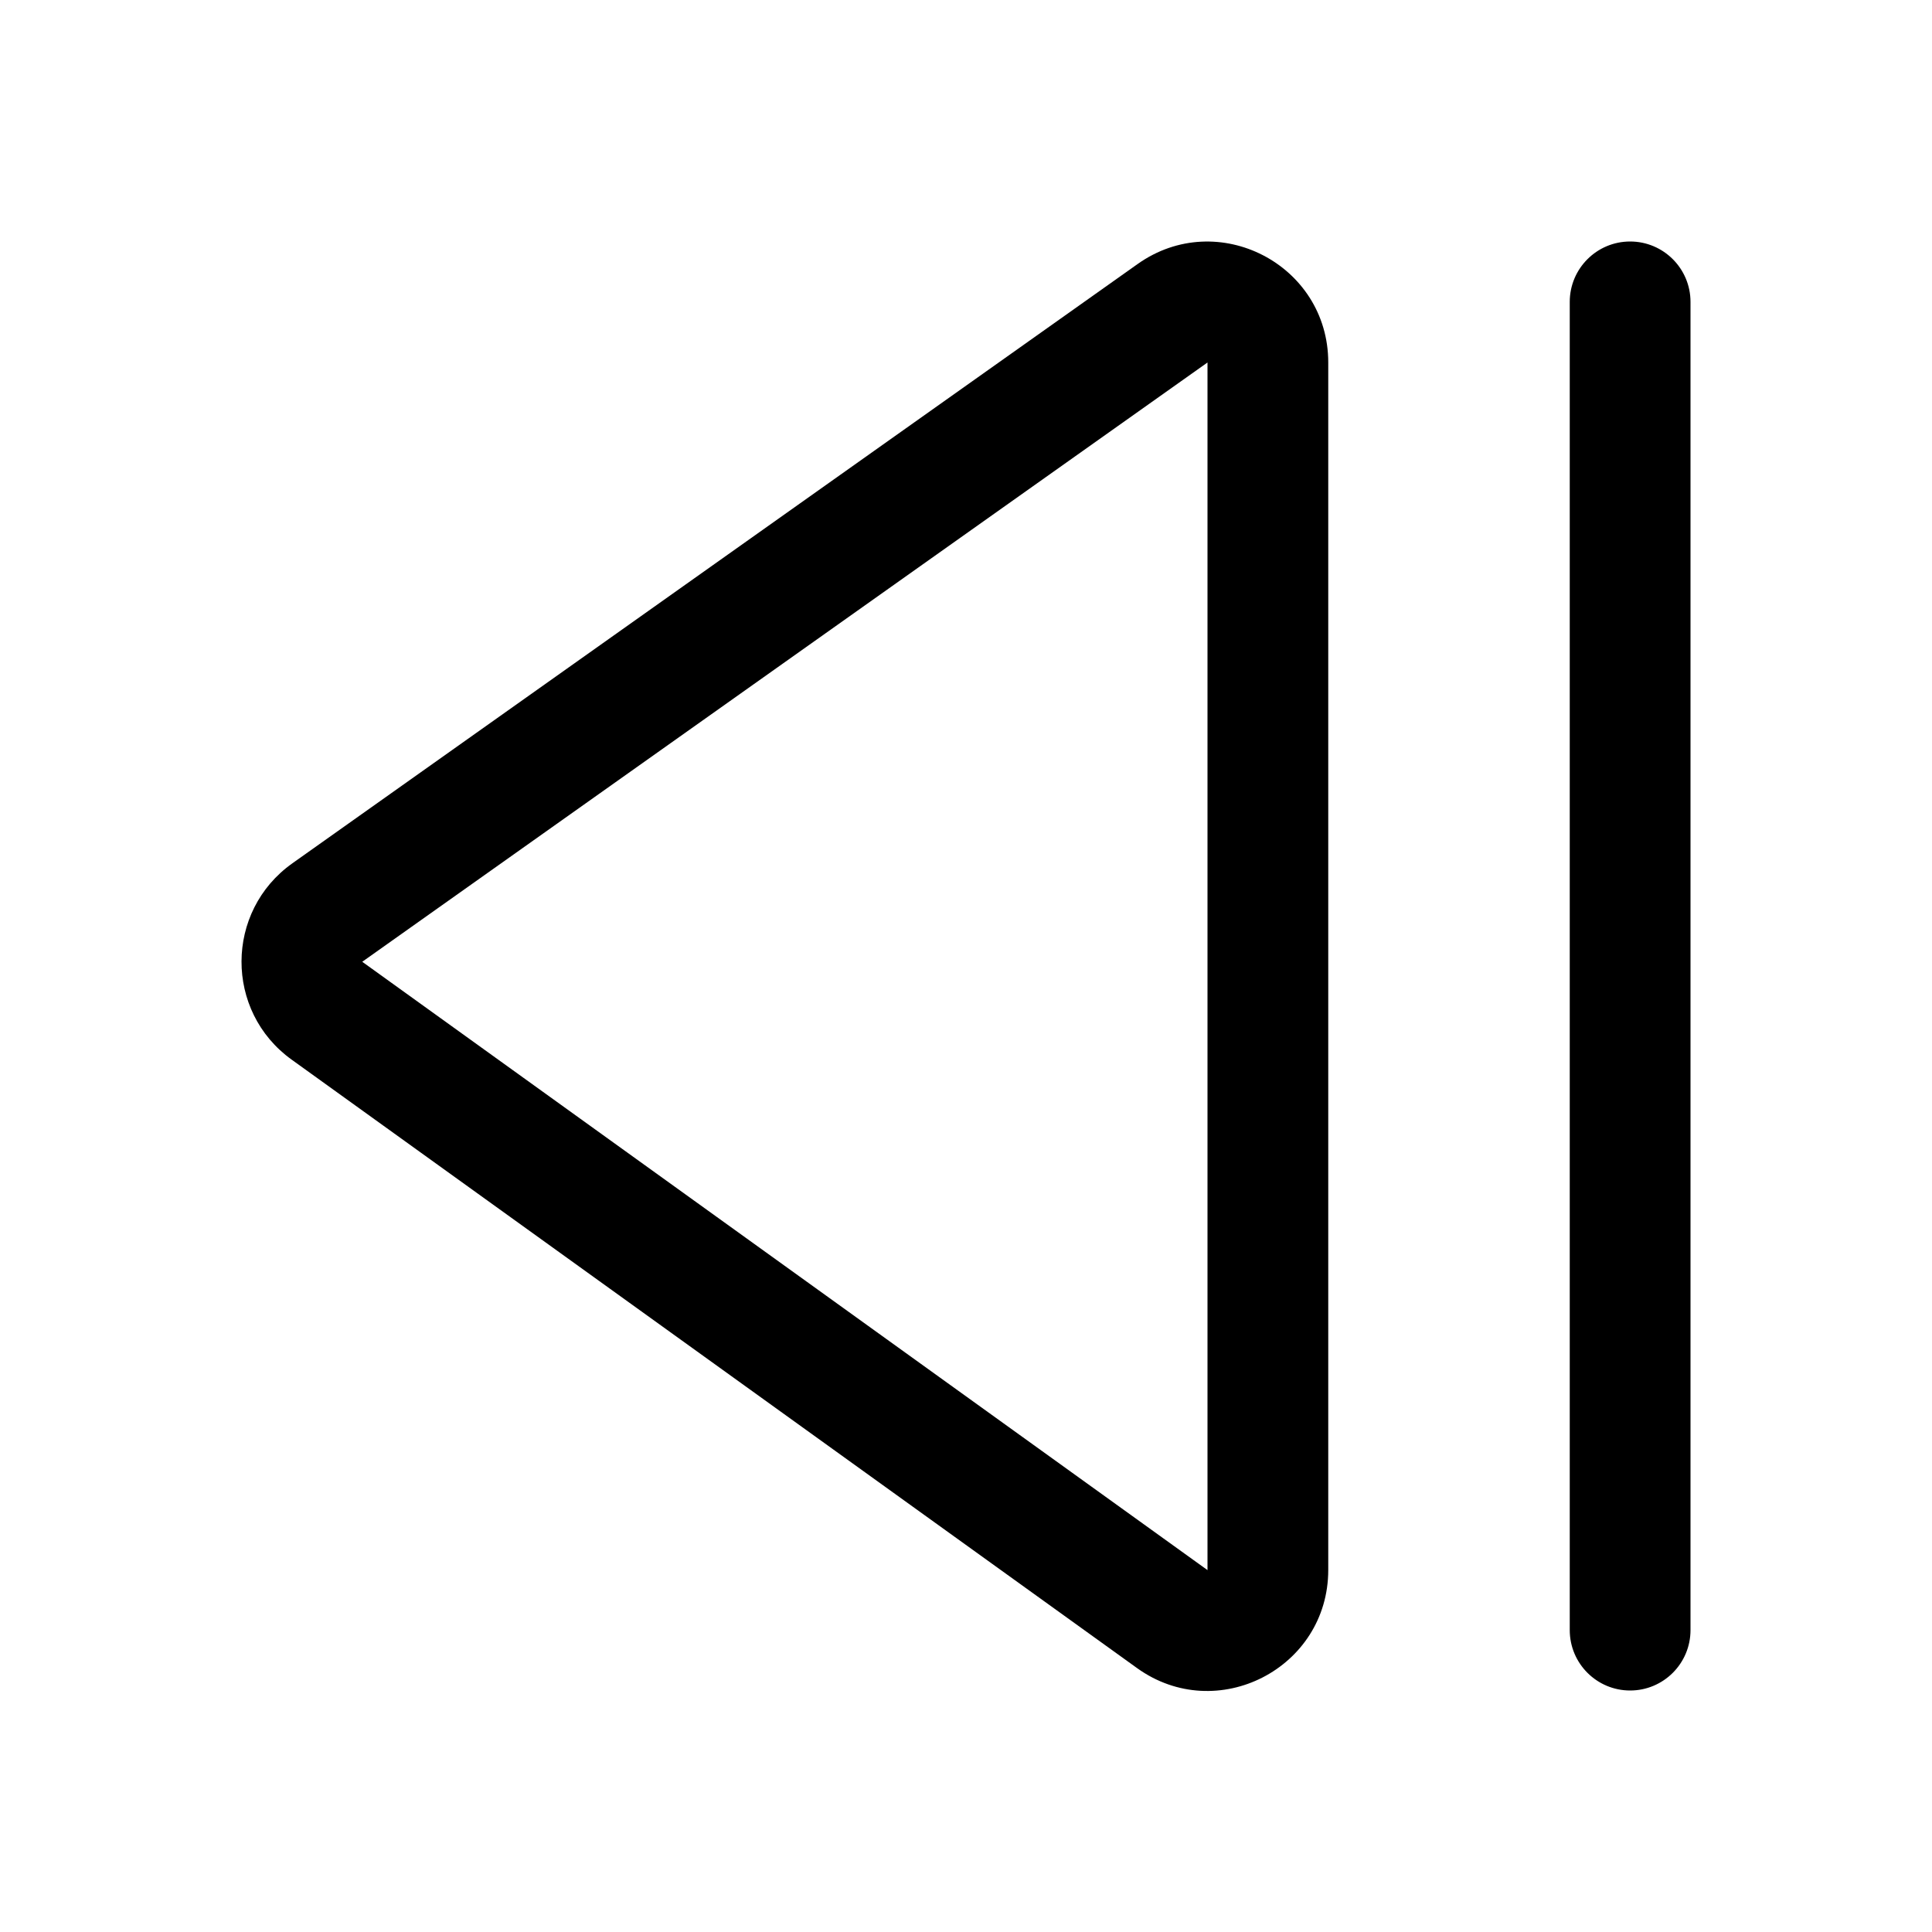
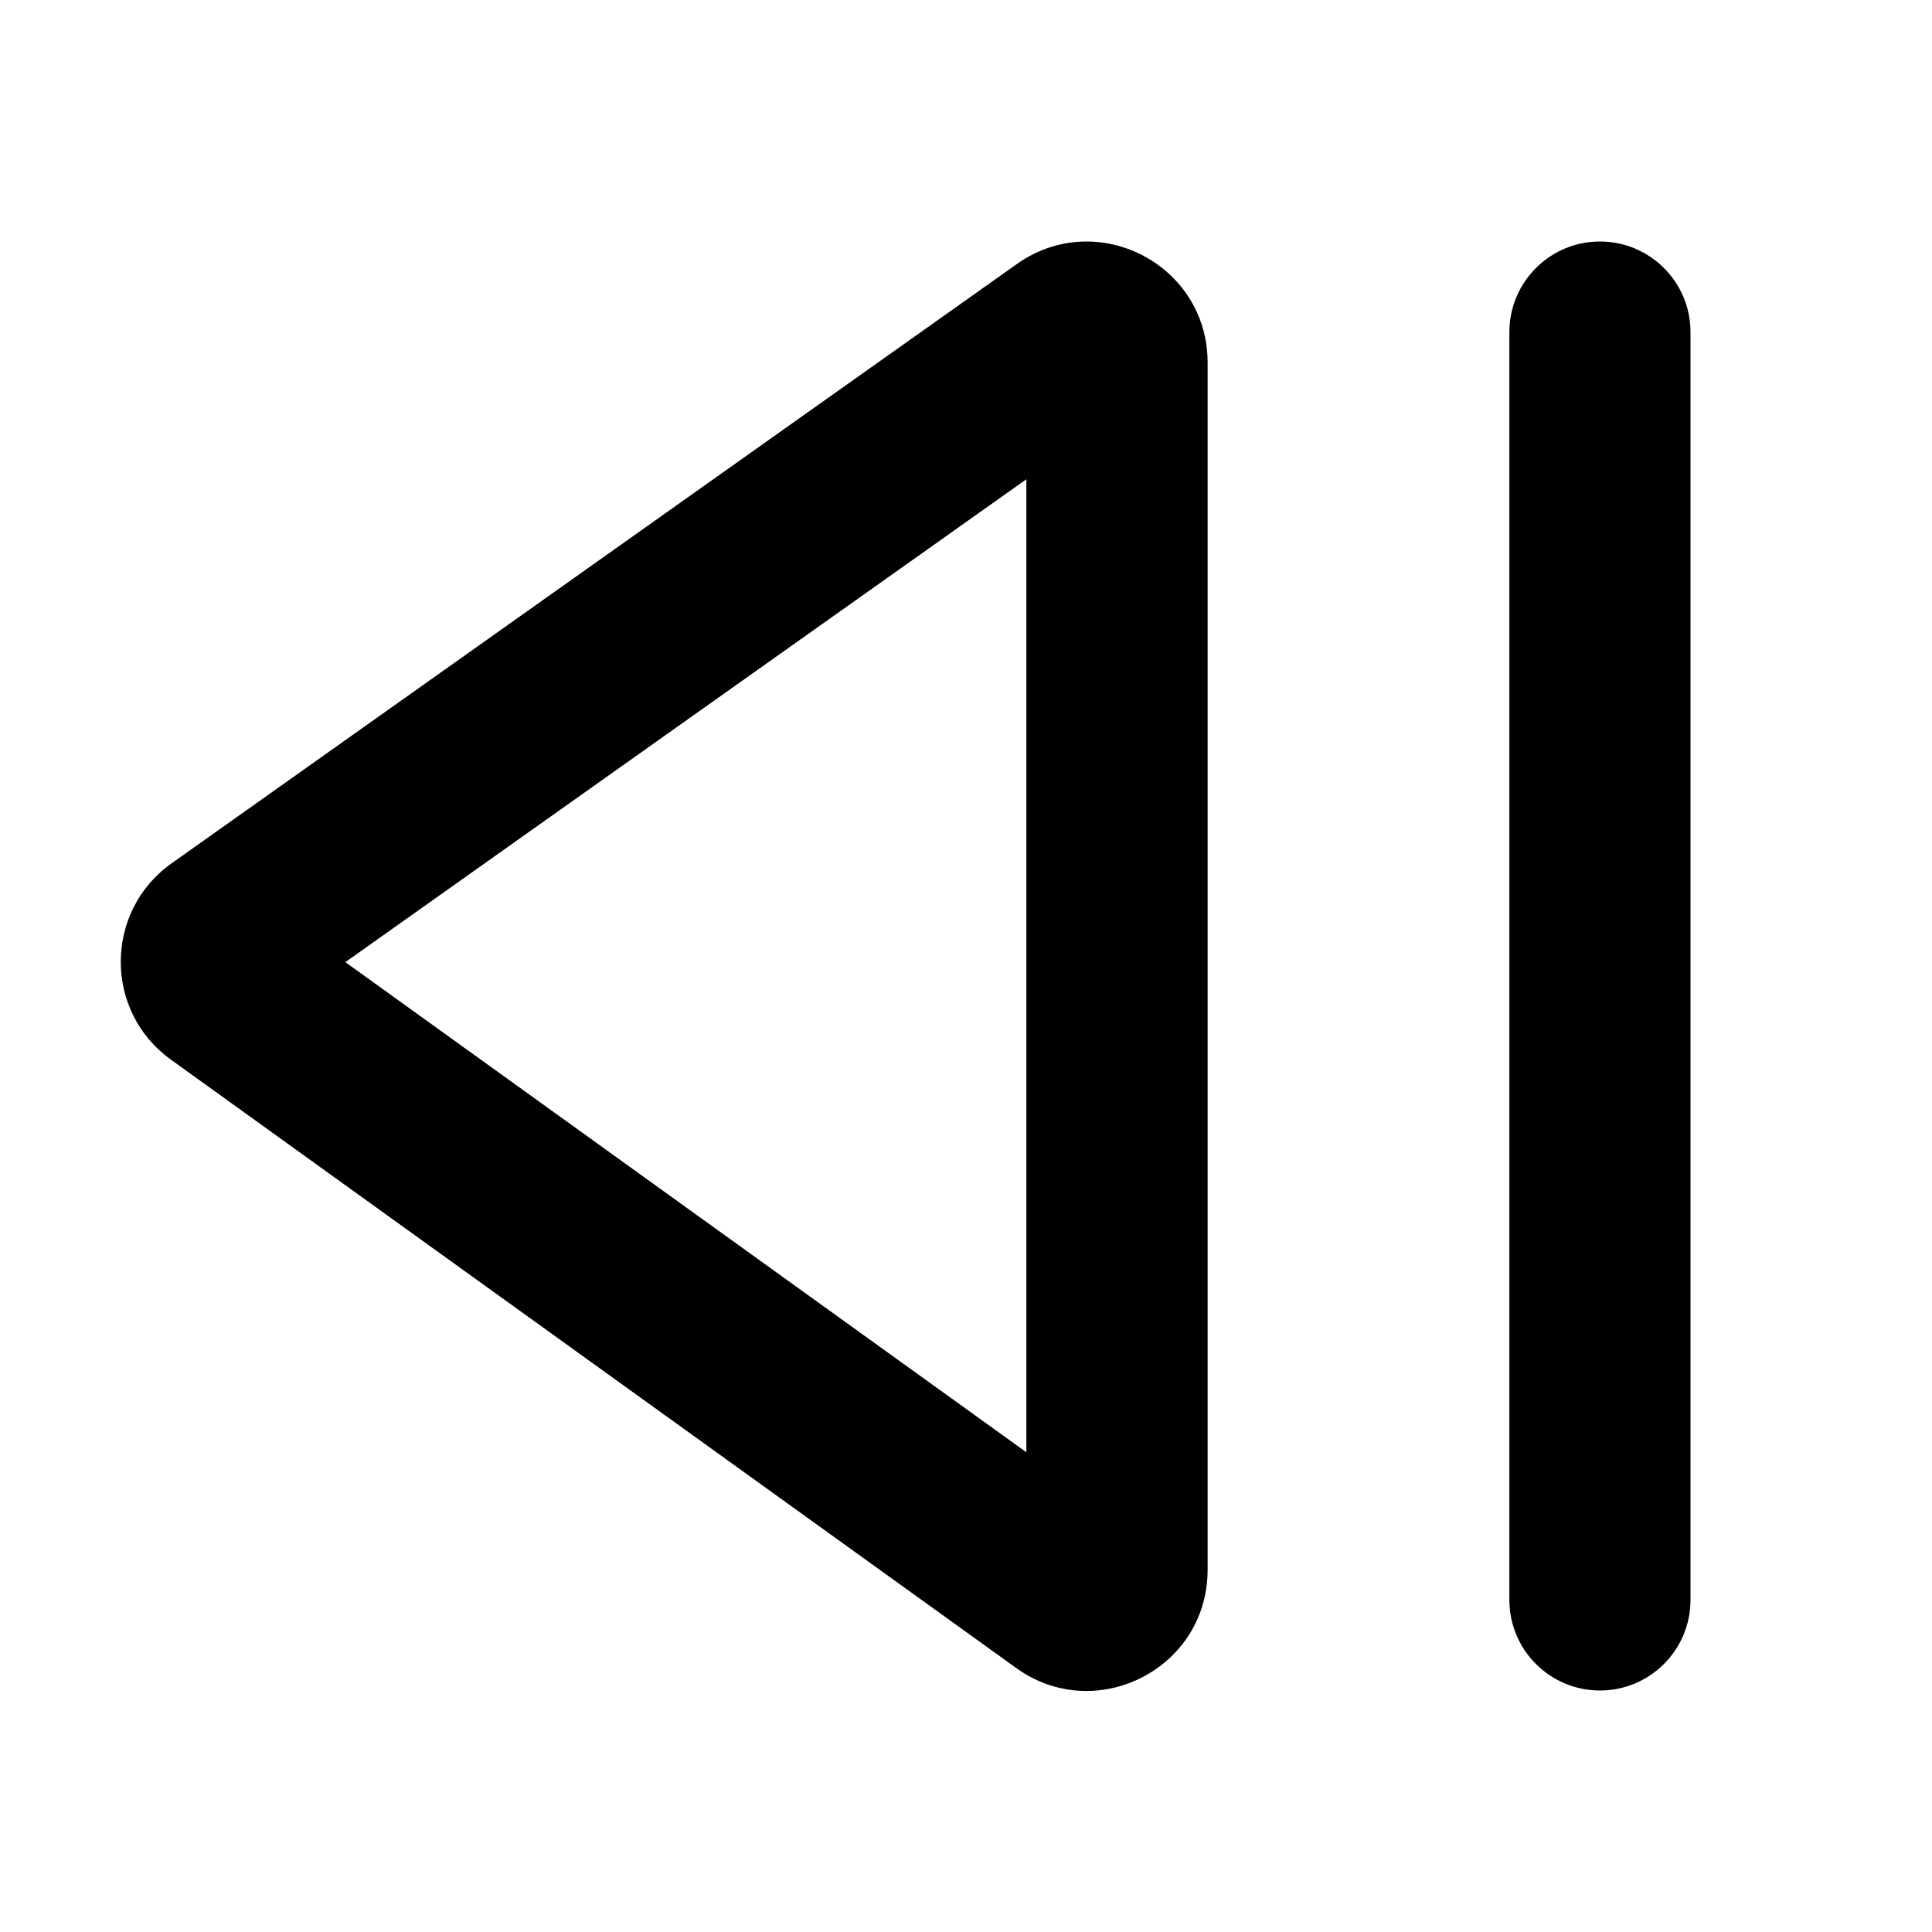
<svg xmlns="http://www.w3.org/2000/svg" width="16" height="16" viewBox="0 0 16 16" fill="currentColor">
-   <path d="M13 2.5C13 2.224 13.224 2 13.5 2C13.776 2 14 2.224 14 2.5V13.5C14 13.776 13.776 14 13.5 14C13.224 14 13 13.776 13 13.5V2.5ZM11 3.002C11 2.19 10.084 1.717 9.422 2.186L2.422 7.149C1.862 7.546 1.859 8.376 2.416 8.776L9.416 13.814C10.077 14.29 11 13.817 11 13.002V3.002ZM3 7.965L10 3.002V13.003L3 7.965Z" />
+   <path d="M8.997 2C8.802 2 8.603 2.058 8.422 2.186L1.422 7.149C0.862 7.546 0.859 8.376 1.416 8.776L8.416 13.814C8.598 13.945 8.8 14.004 8.997 14.004C9.516 14.004 10.001 13.593 10.001 13.002V3.002C10.001 2.412 9.517 2 8.998 2H8.997ZM8.5 12.027L2.86 7.968L8.5 3.969V12.027ZM14 2.75V13.25C14 13.664 13.664 14 13.25 14C12.836 14 12.5 13.664 12.5 13.25V2.75C12.5 2.336 12.836 2 13.25 2C13.664 2 14 2.336 14 2.75Z" />
</svg>
